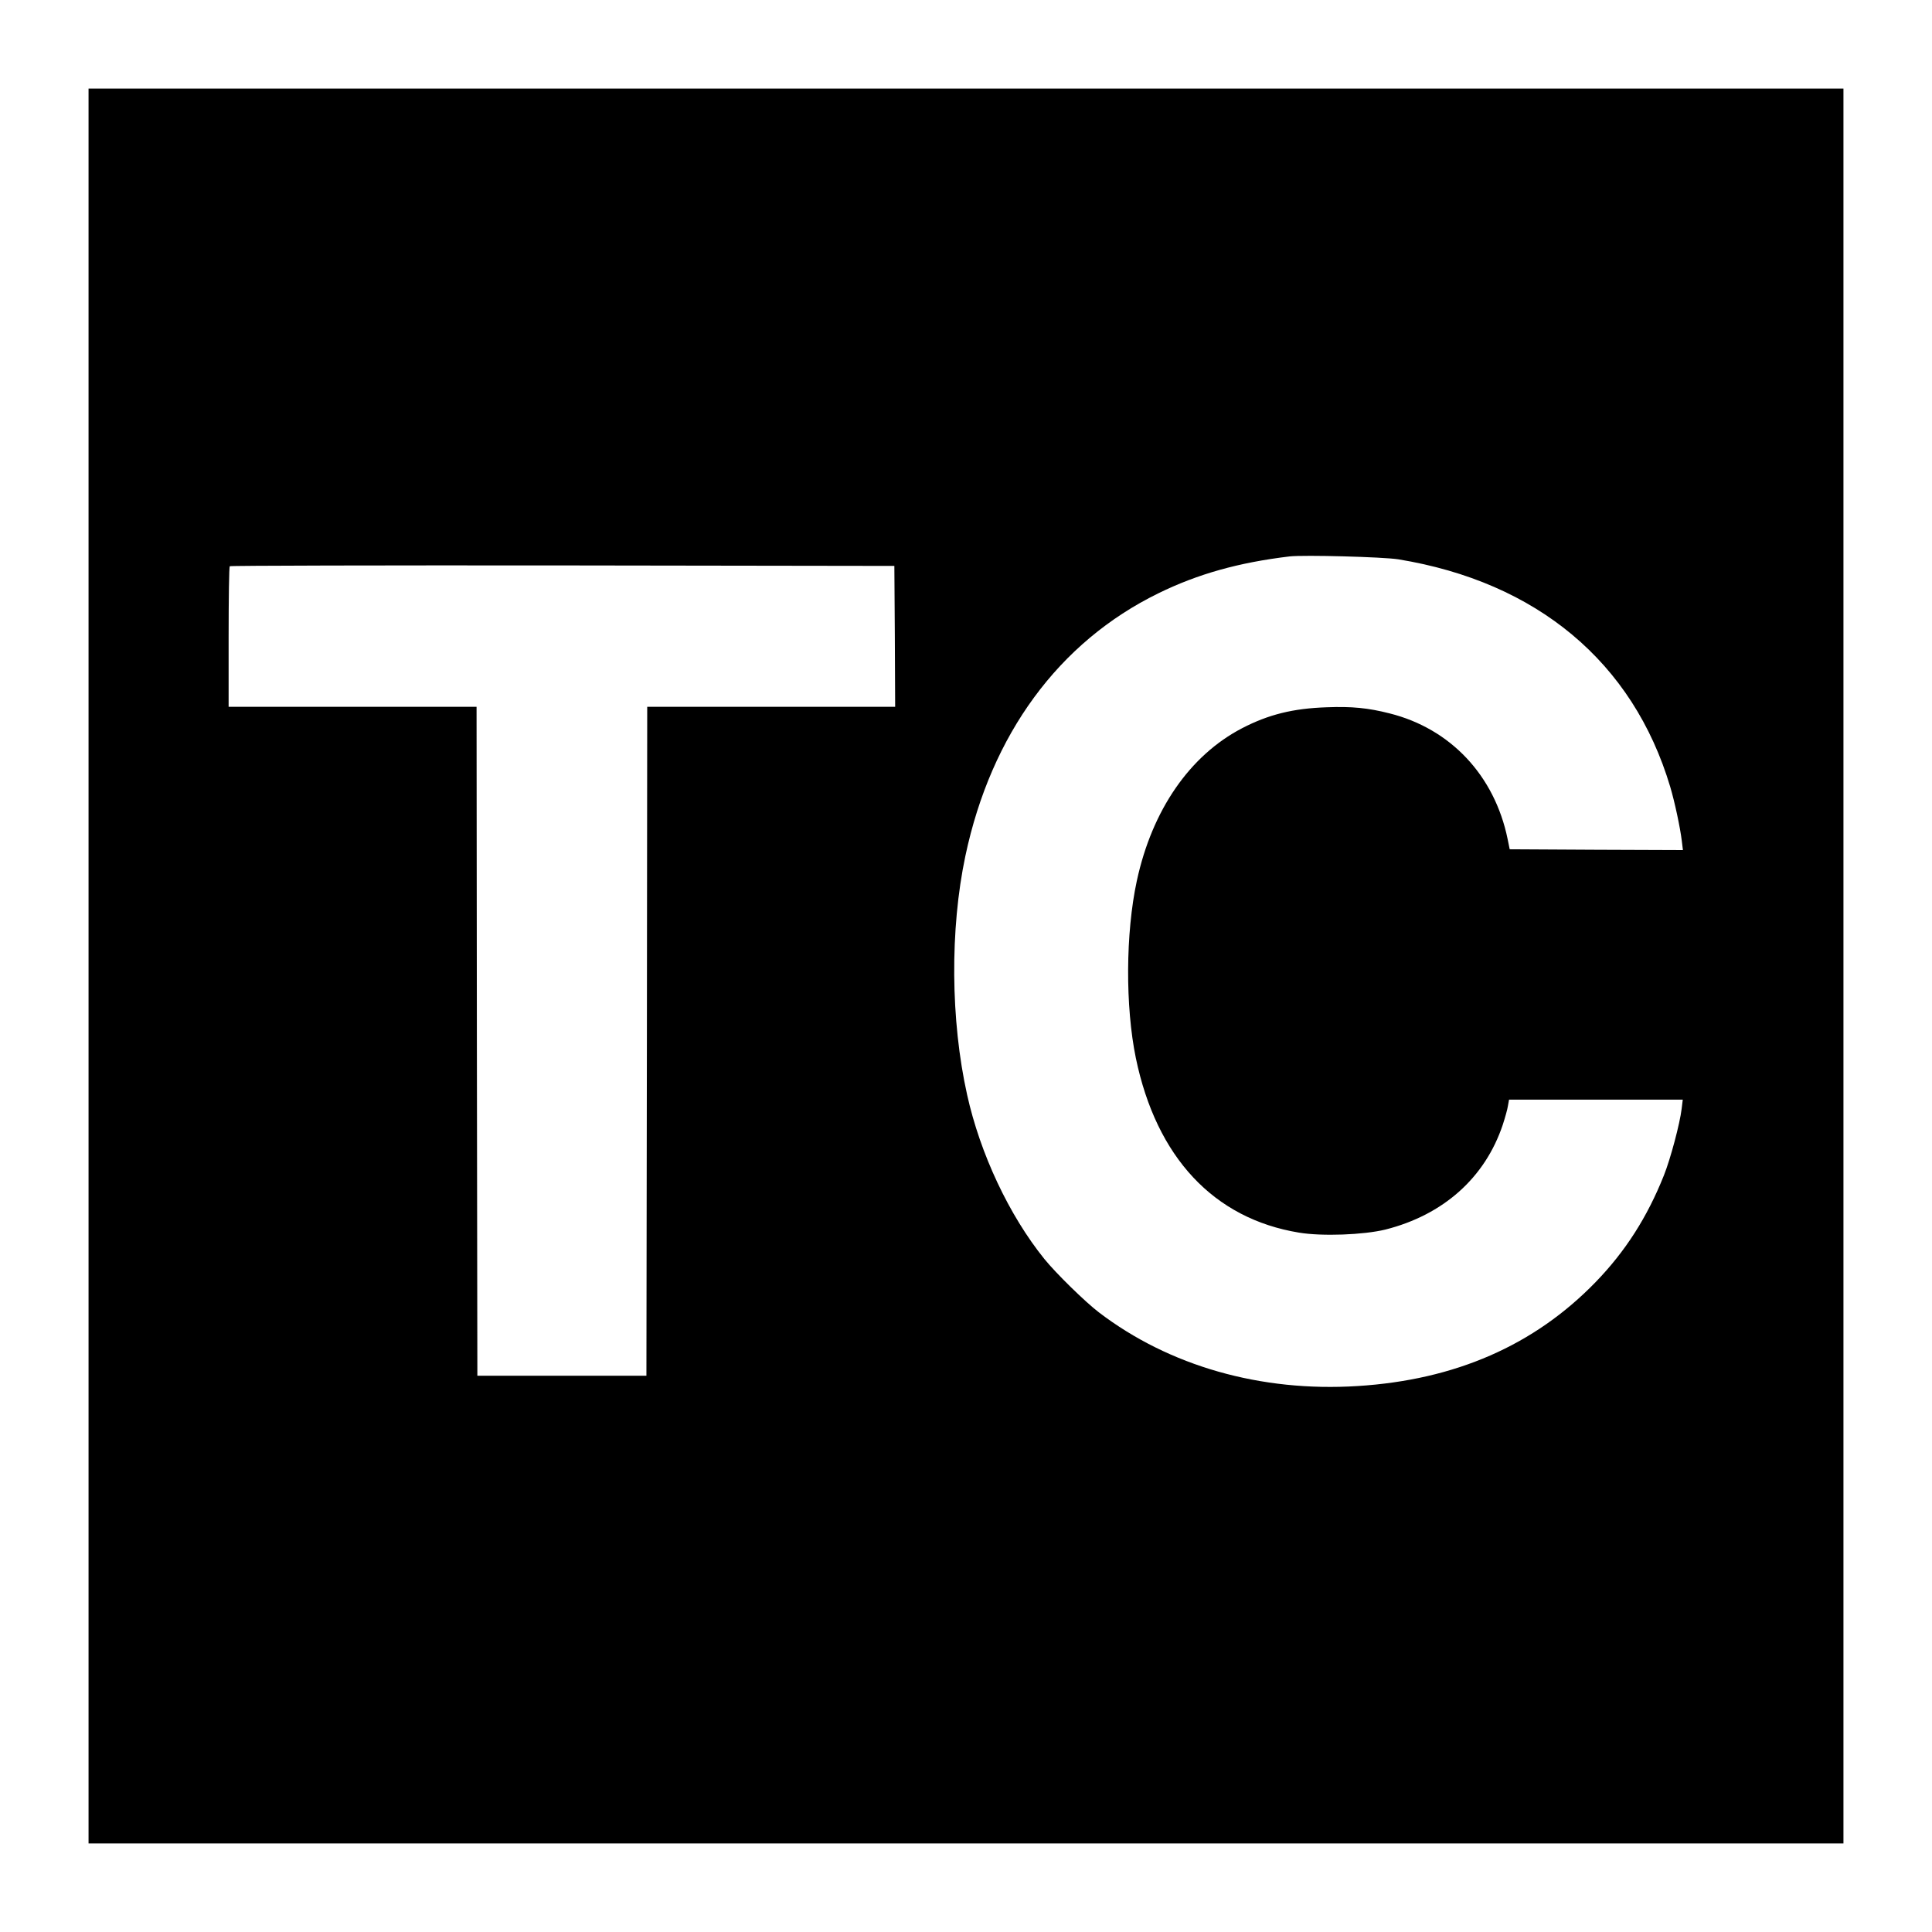
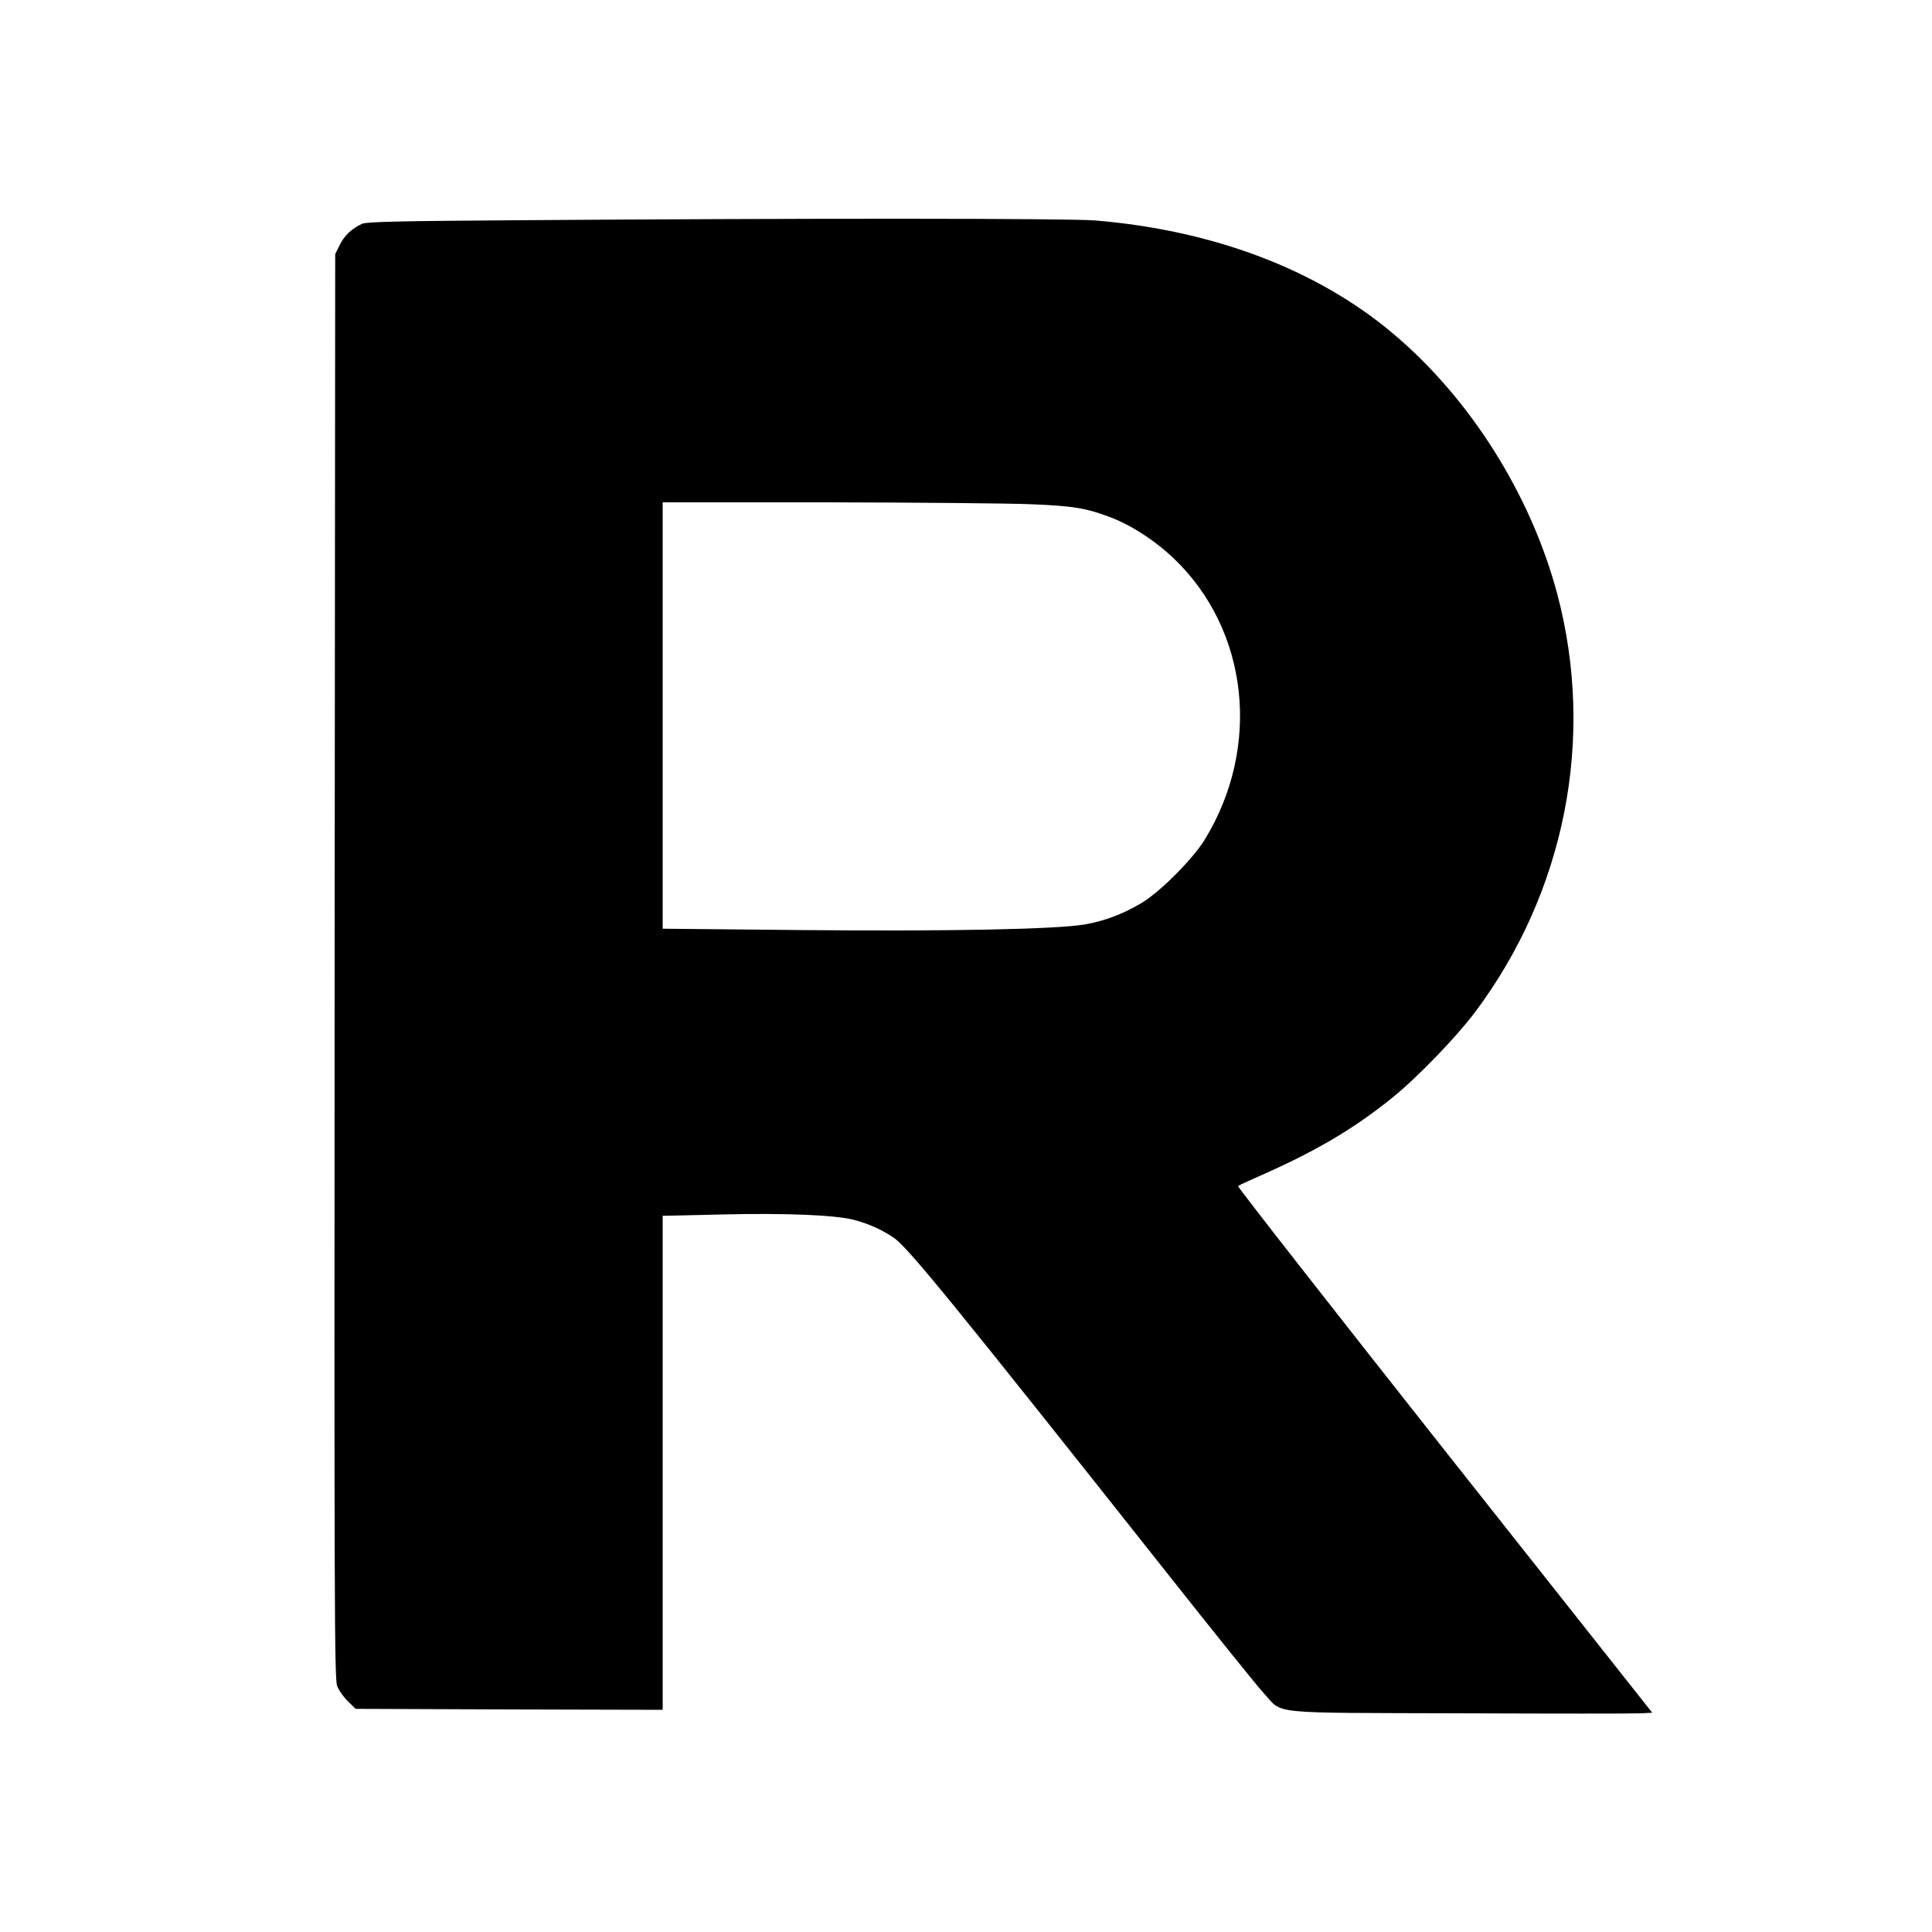
- <svg xmlns="http://www.w3.org/2000/svg" version="1.0" width="1200pt" height="1200pt" viewBox="0 0 1200 1200" preserveAspectRatio="xMidYMid meet">
-   <g transform="translate(0,1200) scale(0.1,-0.1)" fill="#000000" stroke="none">
-     <path d="M550 6000 l0 -5450 5450 0 5450 0 0 5450 0 5450 -5450 0 -5450 0 0 -5450z m8135 2526 c862 -141 1458 -639 1689 -1413 28 -94 62 -253 72 -336 l7 -57 -538 2 -538 3 -13 64 c-81 394 -354 685 -733 780 -133 34 -235 44 -390 38 -210 -7 -362 -45 -526 -130 -325 -169 -559 -508 -654 -948 -70 -324 -72 -781 -6 -1101 128 -617 484 -997 1013 -1084 144 -24 402 -14 537 19 360 91 619 322 729 651 14 43 29 96 32 117 l7 39 539 0 540 0 -7 -57 c-11 -92 -69 -310 -110 -413 -103 -259 -239 -472 -424 -663 -381 -393 -872 -608 -1479 -646 -600 -38 -1170 124 -1607 458 -84 64 -266 242 -338 331 -219 271 -399 654 -480 1020 -103 463 -107 1028 -11 1483 160 756 580 1329 1199 1632 245 120 498 191 815 229 90 10 579 -3 675 -18z m-3127 -478 l2 -438 -770 0 -770 0 -2 -2077 -3 -2078 -525 0 -525 0 -3 2078 -2 2077 -770 0 -770 0 0 433 c0 239 3 437 7 440 3 4 934 6 2067 5 l2061 -3 3 -437z" />
+ <svg xmlns="http://www.w3.org/2000/svg" version="1.0" width="1000pt" height="1000pt" viewBox="0 0 1000 1000" preserveAspectRatio="xMidYMid meet">
+   <g transform="translate(0,1000) scale(0.1,-0.1)" fill="#000000" stroke="none">
+     <path d="M2665 8860 c-598 -4 -766 -8 -790 -18 -53 -24 -92 -60 -116 -109 l-24 -48 -3 -3685 c-2 -3288 -1 -3689 13 -3726 8 -22 33 -58 56 -80 l40 -39 794 -3 795 -2 0 1278 0 1279 308 7 c326 8 587 -3 682 -28 75 -20 142 -49 205 -92 71 -46 307 -336 1425 -1748 239 -302 461 -578 493 -612 100 -108 5 -99 1012 -102 484 -2 906 -2 939 0 l58 3 -1076 1360 c-591 748 -1072 1363 -1068 1366 4 4 70 34 147 68 264 118 457 232 650 388 127 102 329 311 426 439 470 624 628 1423 429 2171 -138 516 -454 1016 -855 1351 -393 329 -929 531 -1538 581 -131 11 -1493 12 -3002 1z m2675 -1470 c214 -9 276 -19 396 -63 115 -42 237 -121 338 -216 390 -371 456 -978 161 -1458 -63 -102 -235 -274 -330 -329 -99 -58 -189 -91 -291 -109 -151 -25 -690 -36 -1466 -29 l-718 7 0 1104 0 1103 848 0 c466 -1 944 -5 1062 -10z" />
  </g>
</svg>
